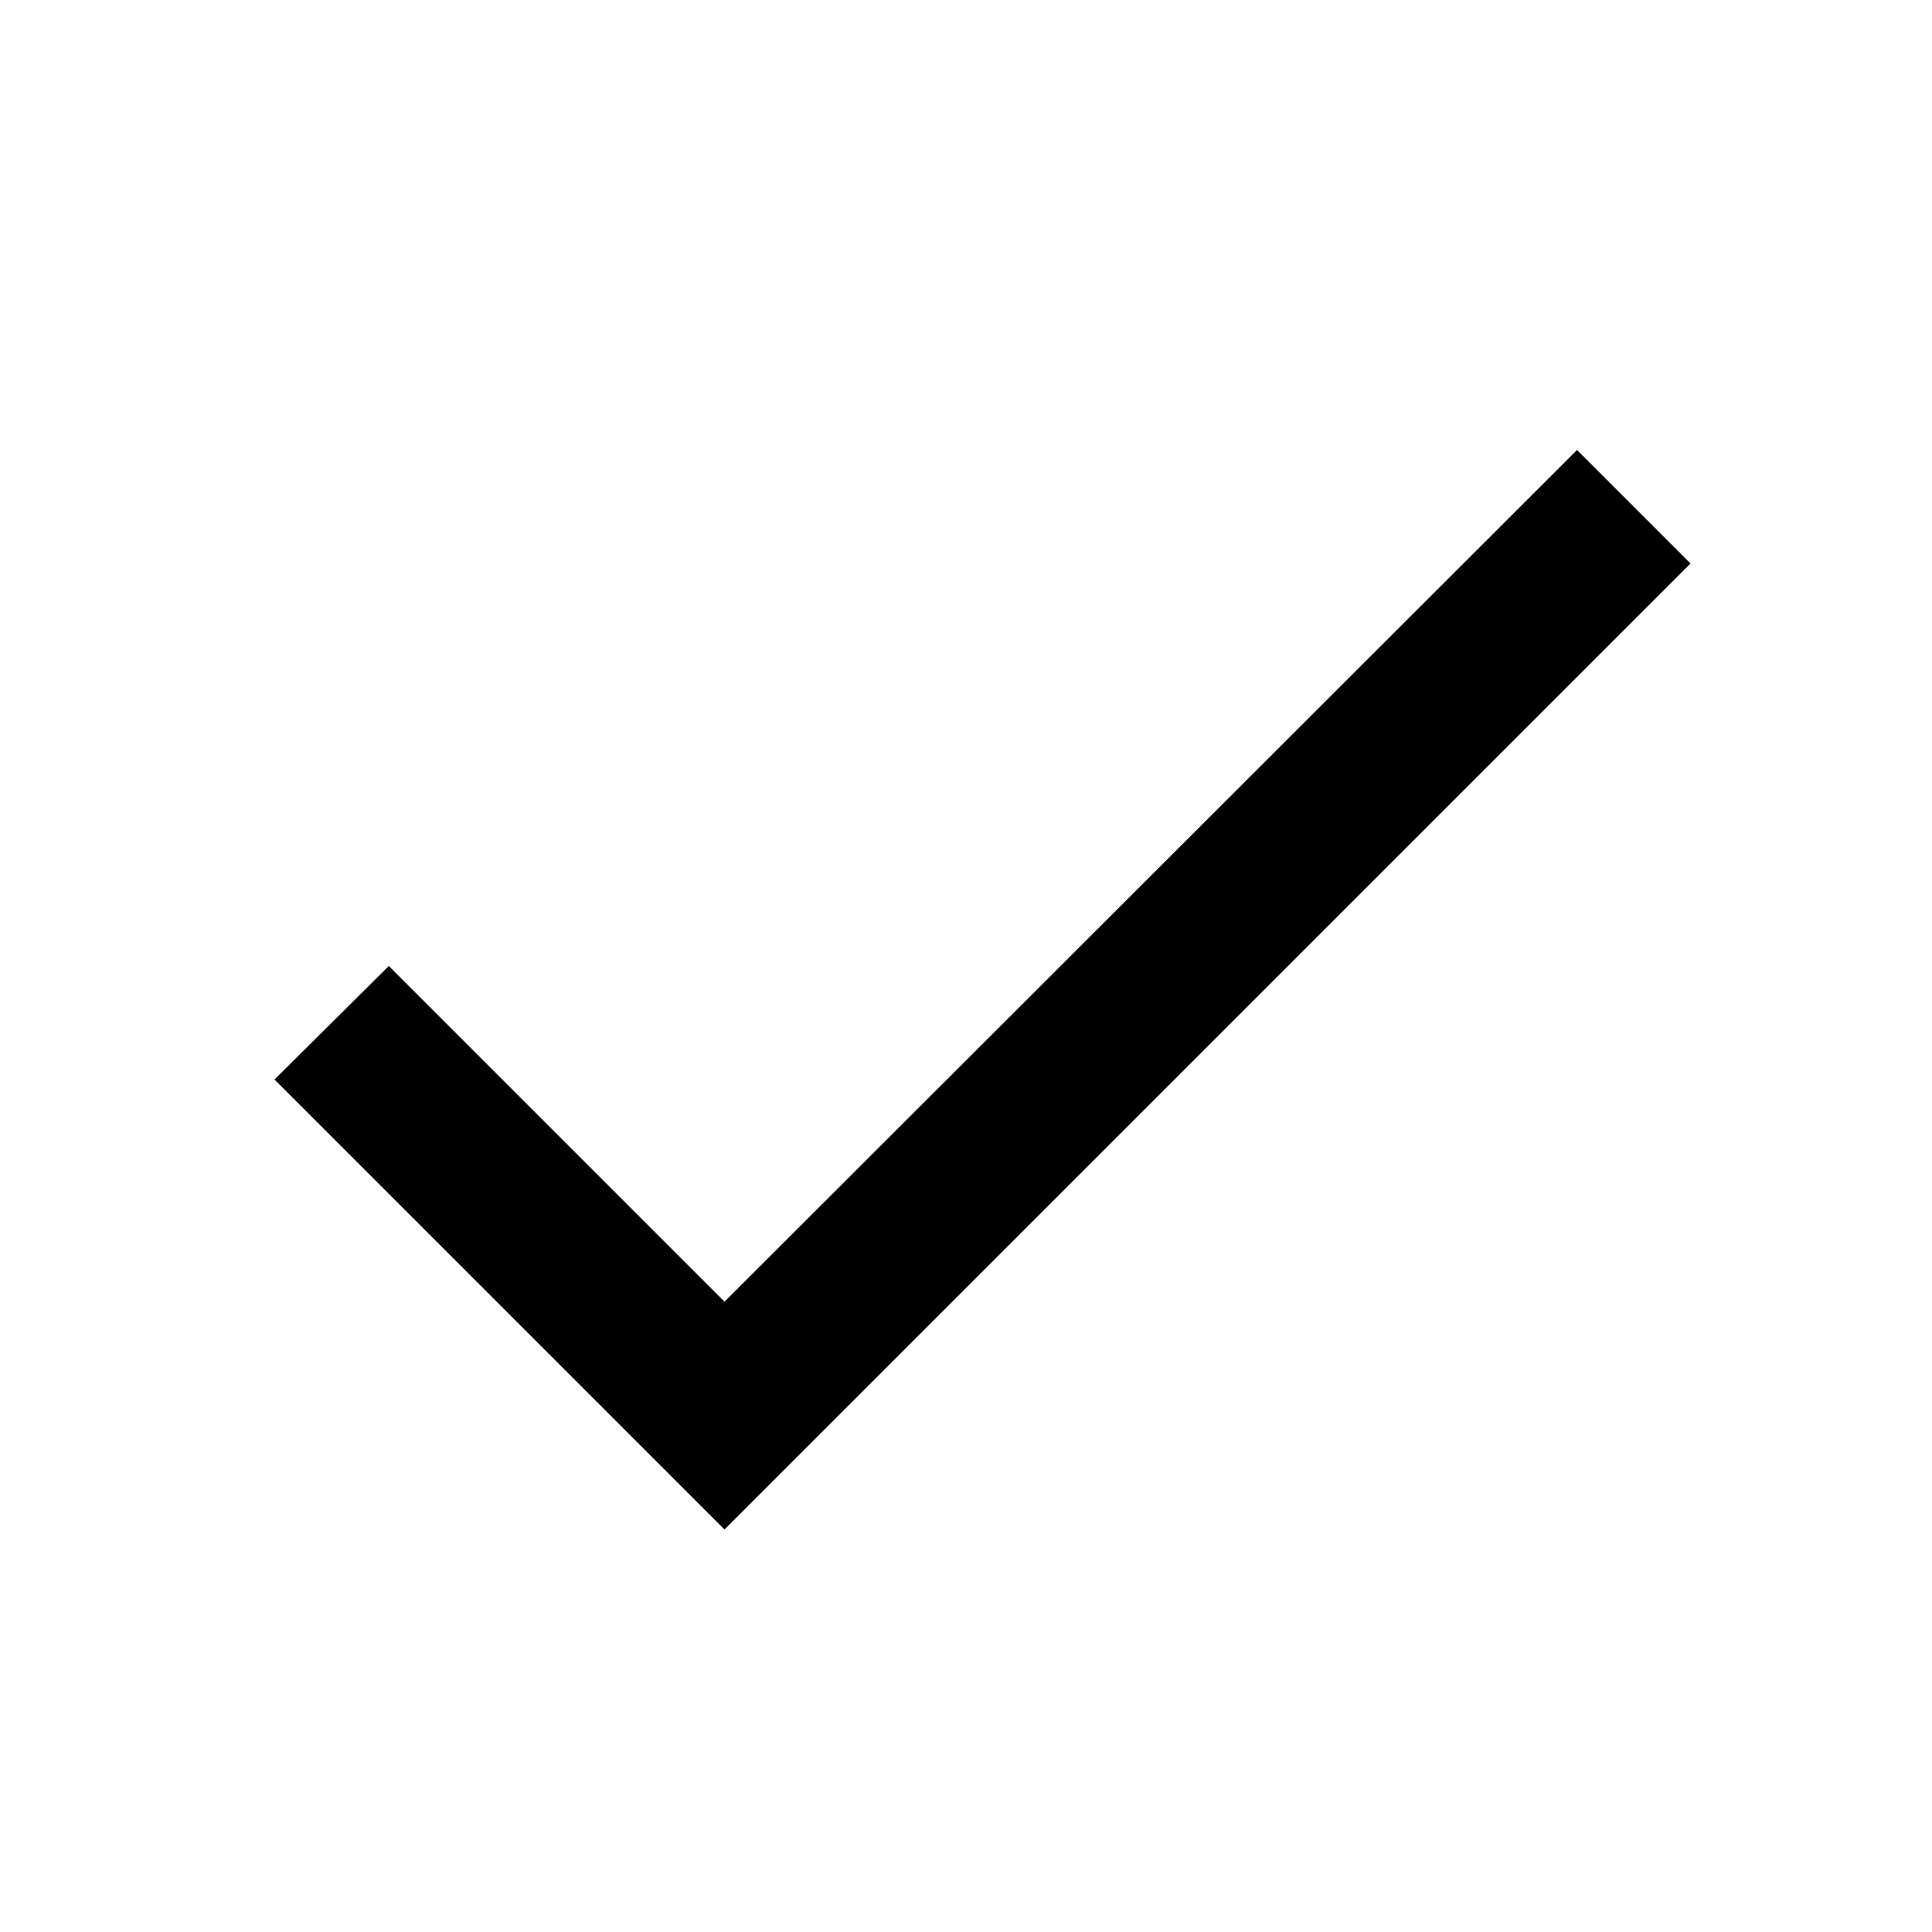
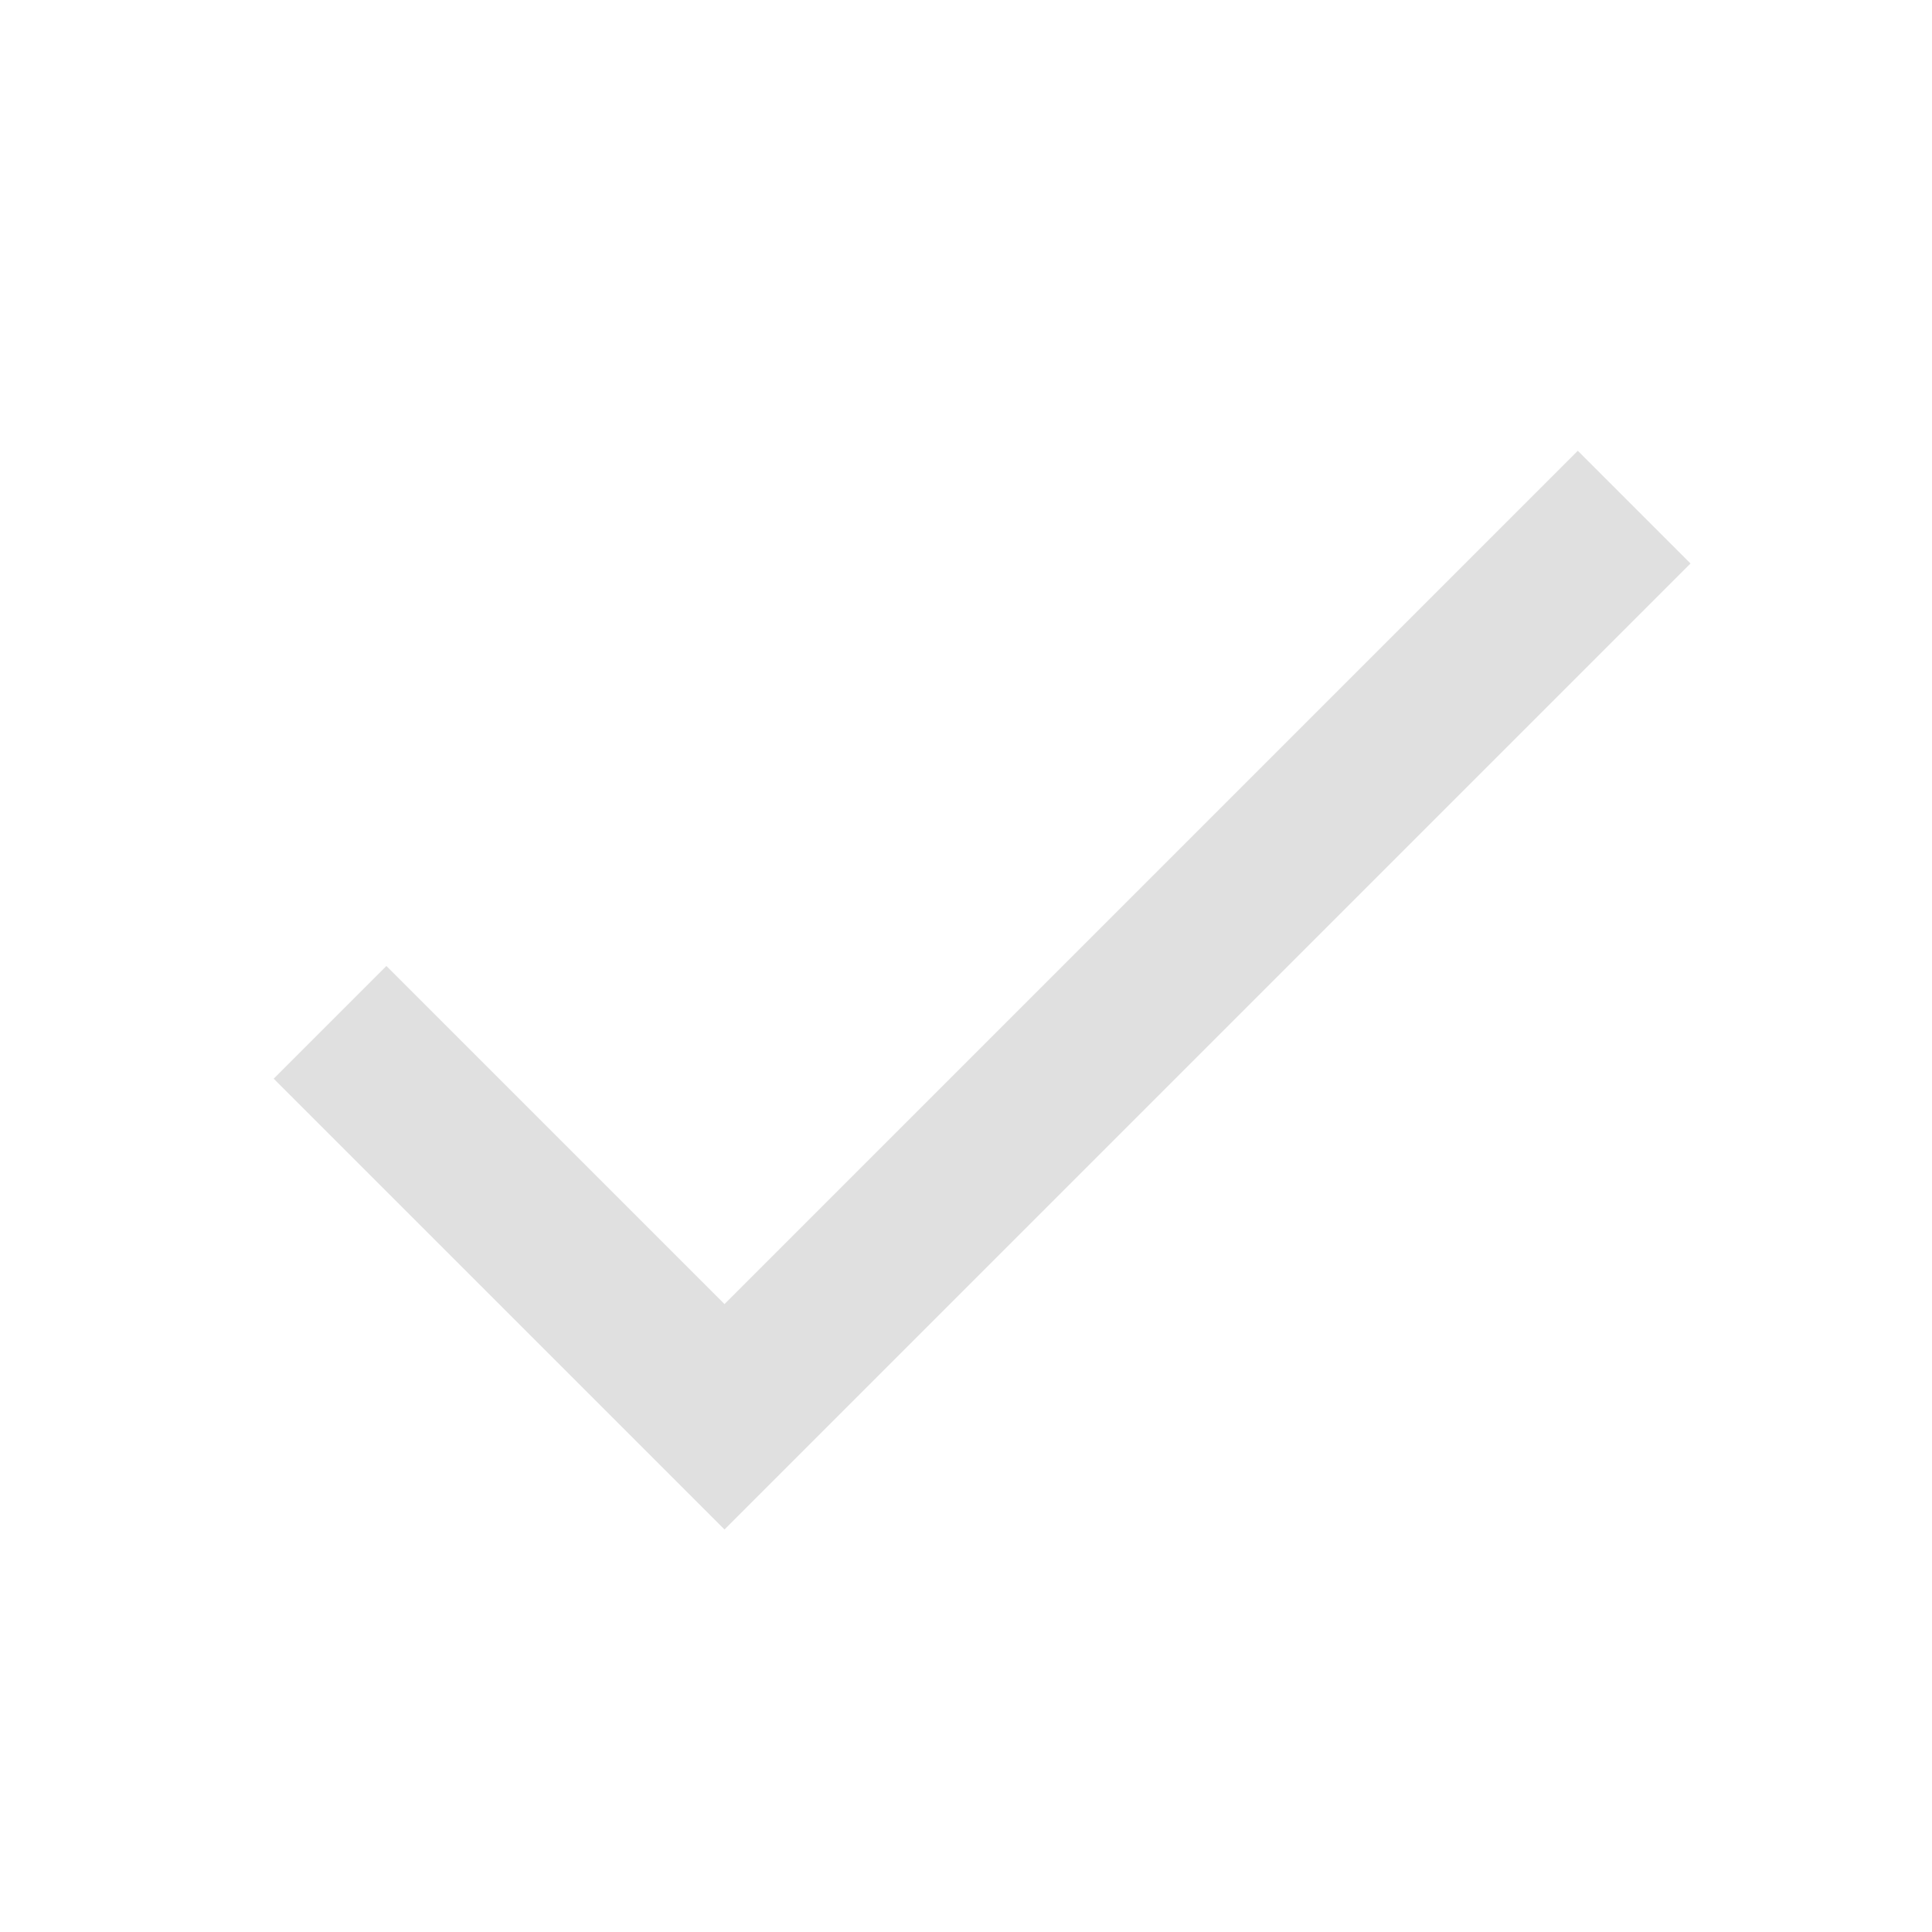
- <svg xmlns="http://www.w3.org/2000/svg" fill="#000000" height="24" viewBox="0 0 24 24" width="24">
-   <path d="M0 0h24v24H0z" fill="none" />
-   <path d="M9 16.17L4.83 12l-1.42 1.41L9 19 21 7l-1.41-1.41z" />
+ <svg xmlns="http://www.w3.org/2000/svg" version="1.1" id="Layer_1" x="0px" y="0px" viewBox="0 0 24 24" style="enable-background:new 0 0 24 24;" xml:space="preserve">
+   <style type="text/css">
+ 	.st0{fill:none;}
+ 	.st1{fill:#E0E0E0;}
+ </style>
+   <path class="st0" d="M0,0h24v24H0V0z" />
+   <path class="st1" d="M9,16.2L4.8,12l-1.4,1.4L9,19L21,7l-1.4-1.4L9,16.2z" />
</svg>
